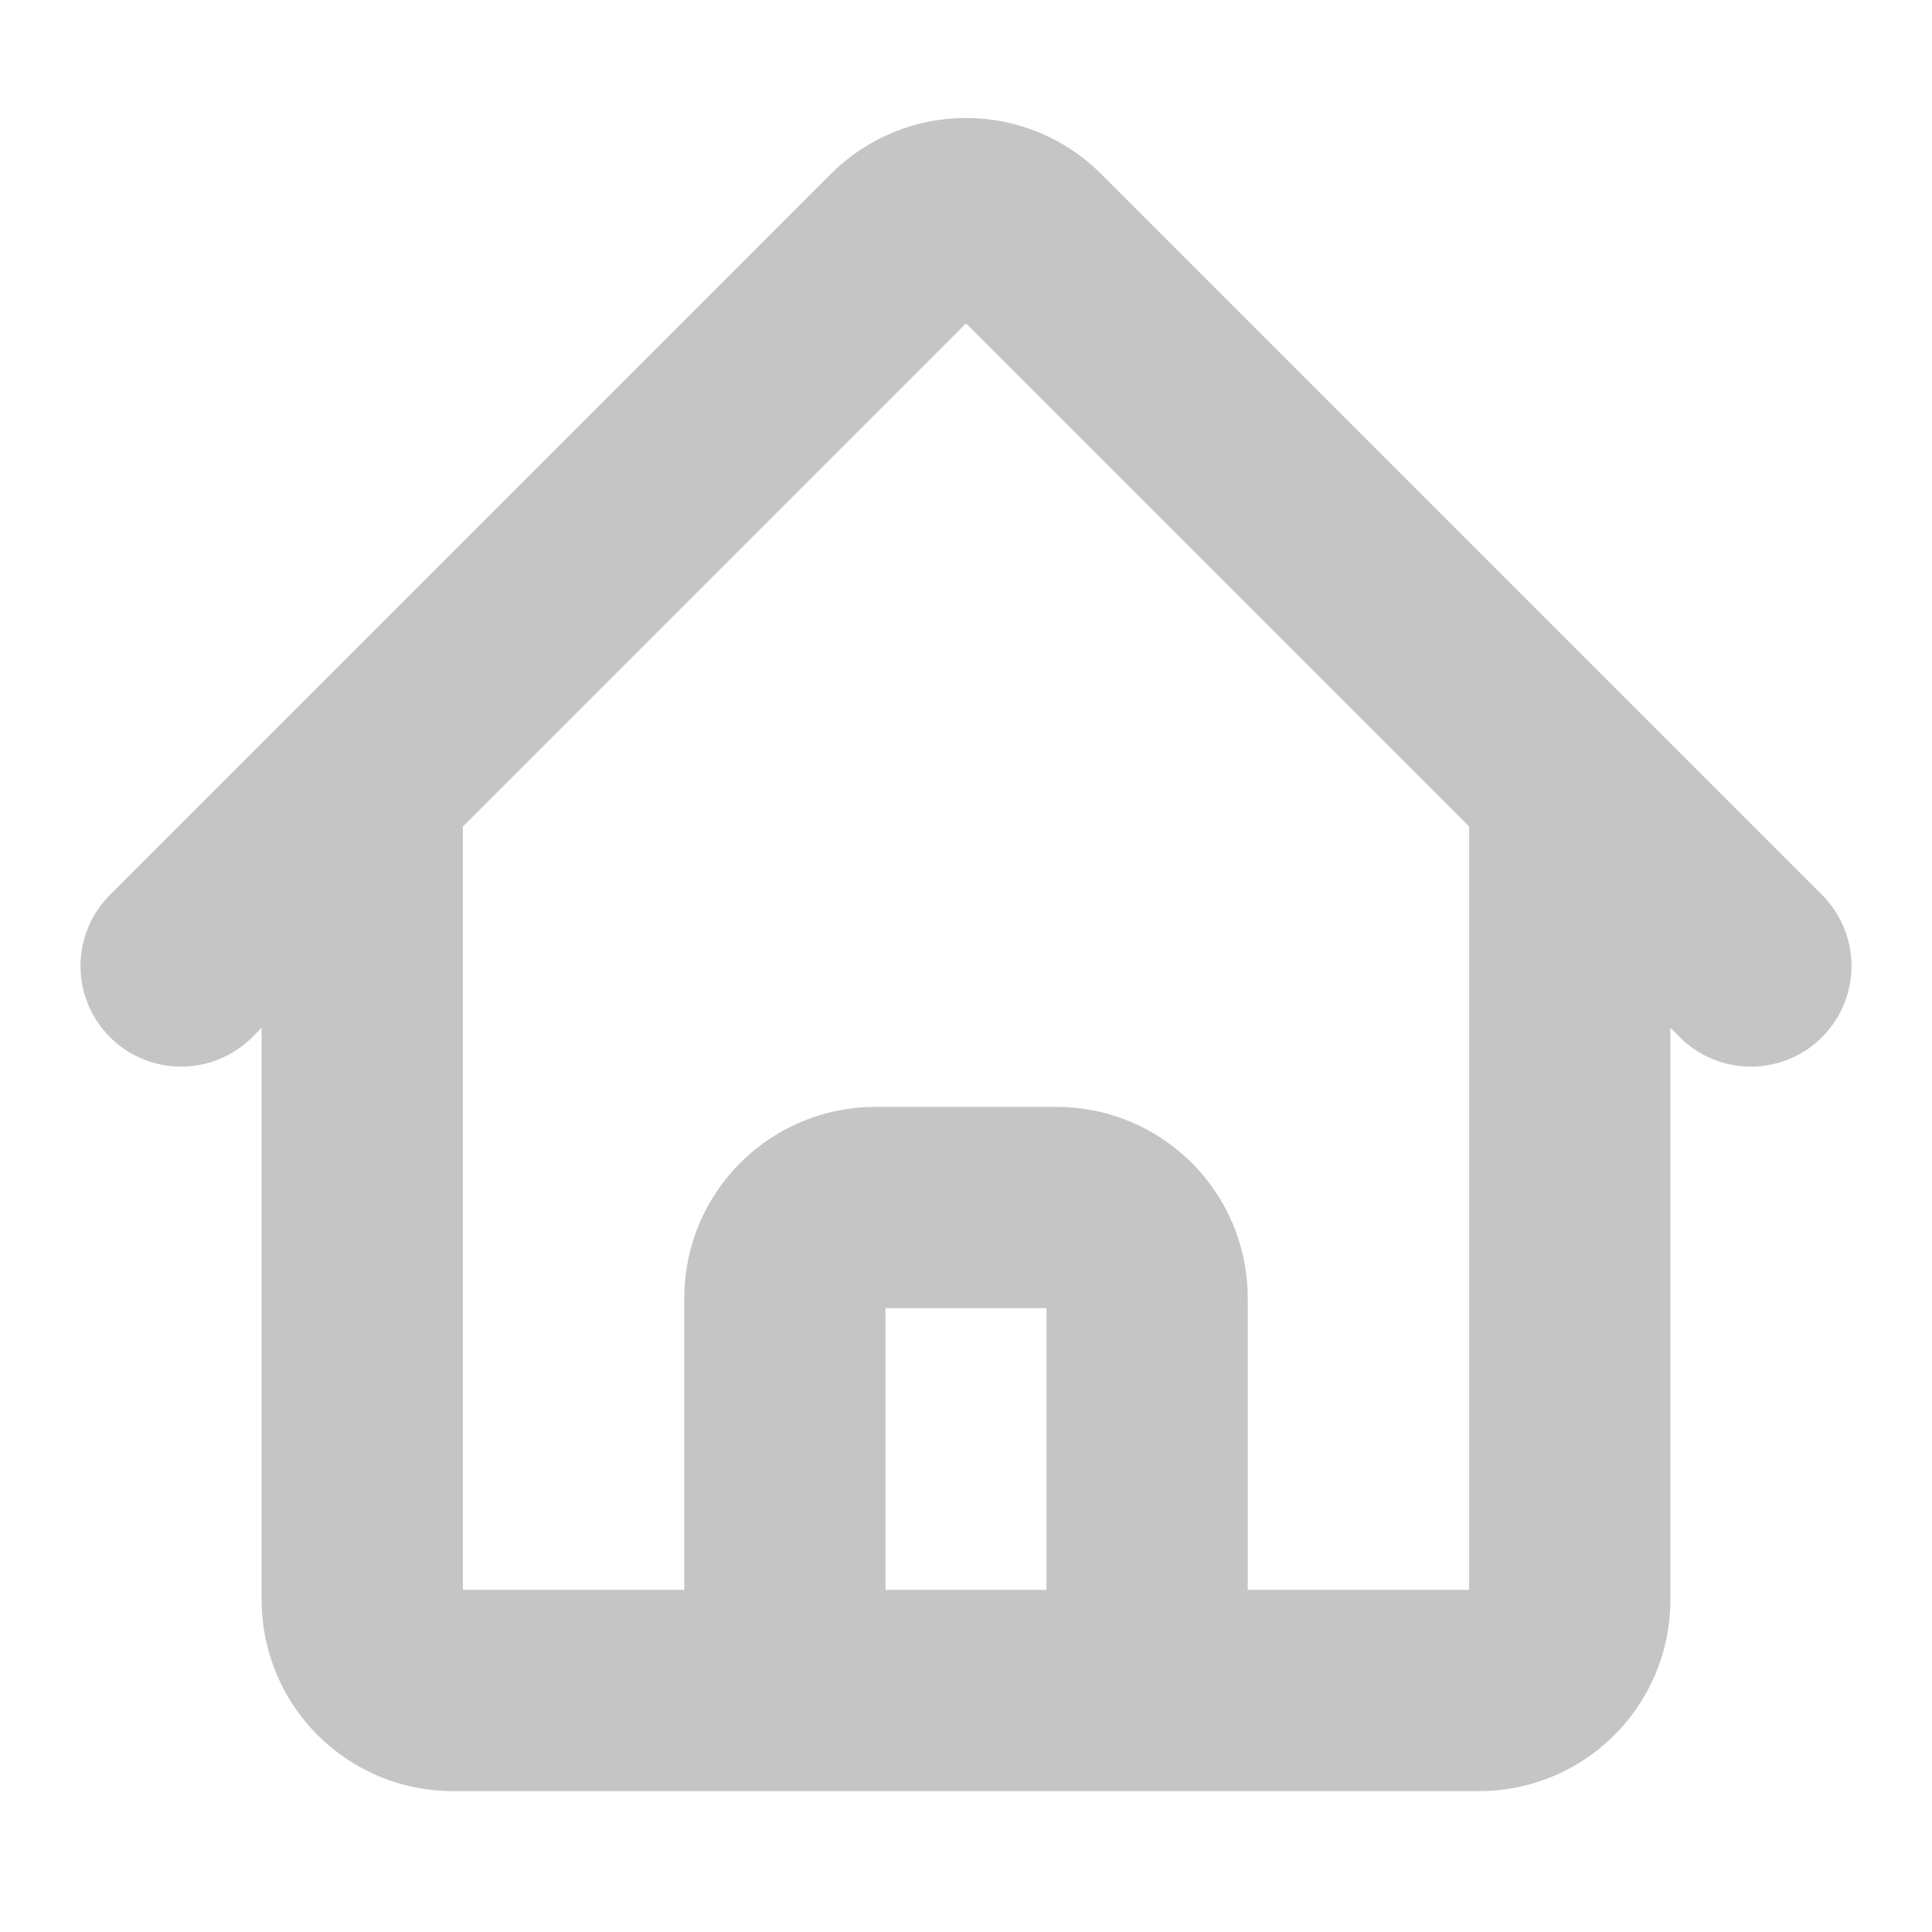
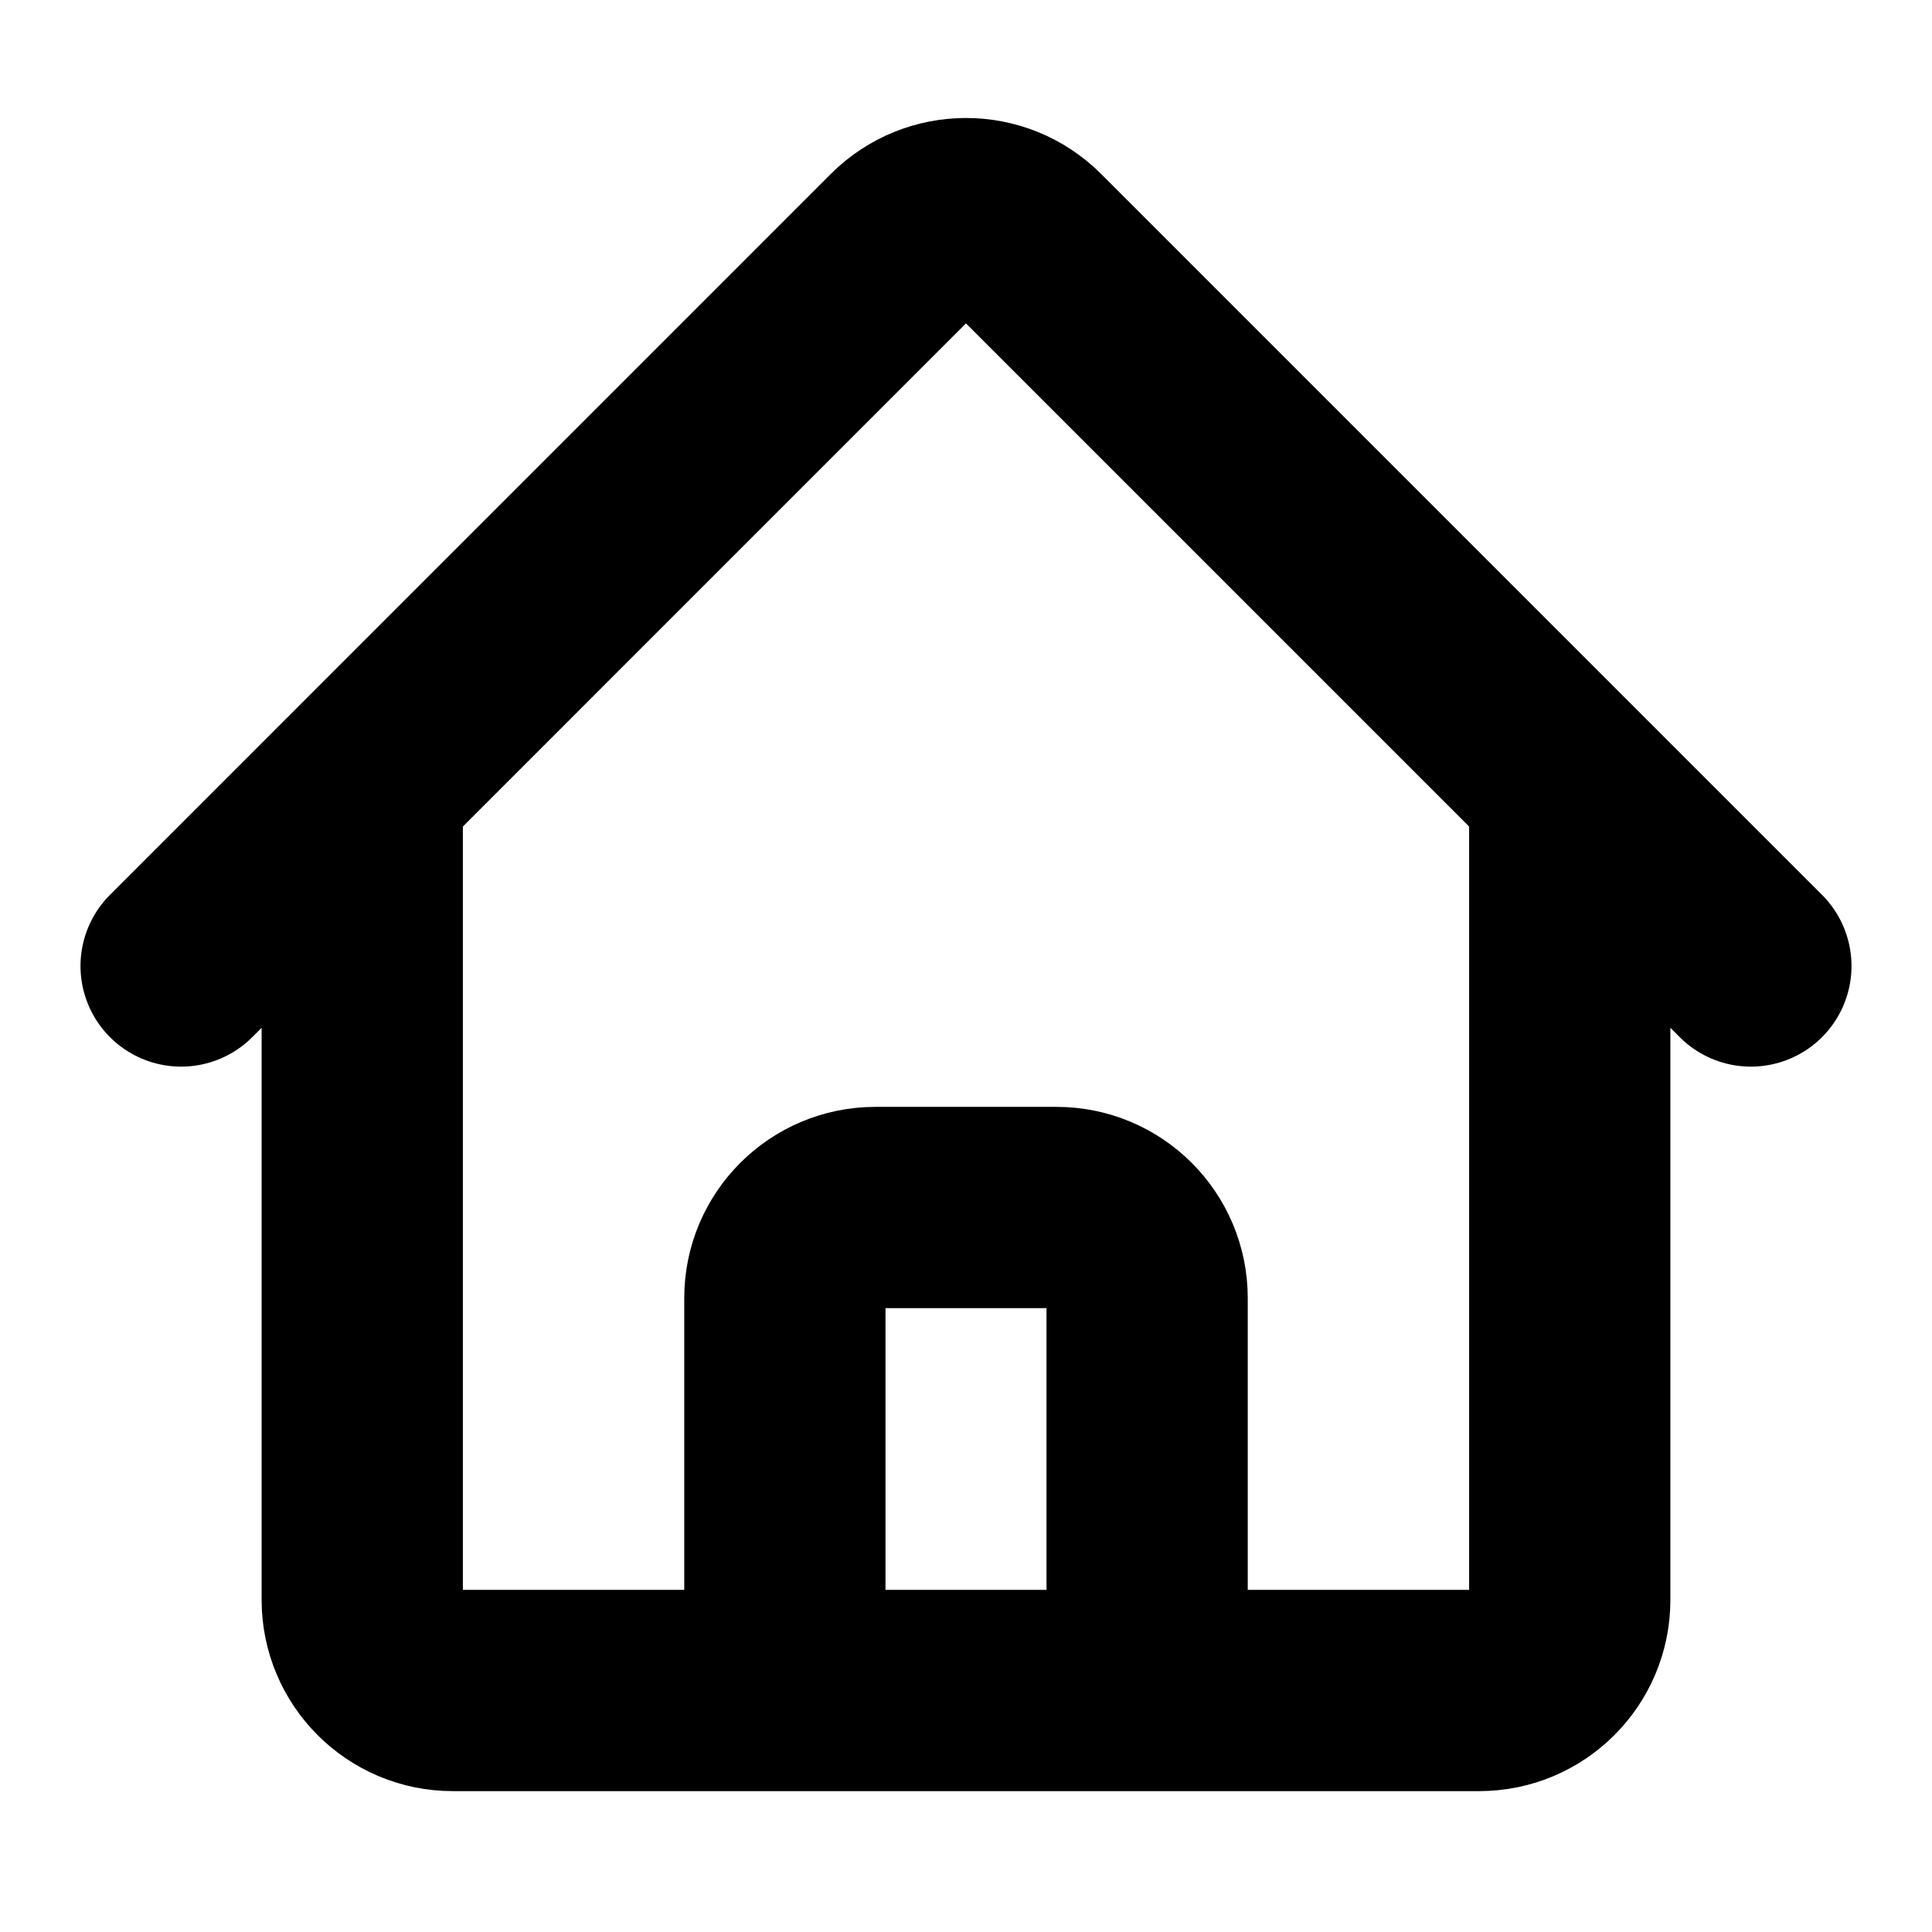
- <svg xmlns="http://www.w3.org/2000/svg" fill="none" viewBox="0 0 24 24" stroke-width="2.5" stroke="#c6c5c5" class="w-6 h-6">
+ <svg xmlns="http://www.w3.org/2000/svg" fill="none" viewBox="0 0 24 24" stroke-width="2.5" stroke="#000" class="w-6 h-6">
  <path stroke-linecap="round" stroke-linejoin="round" d="M2.25 12l8.954-8.955c.44-.439 1.152-.439 1.591 0L21.75 12M4.5 9.75v10.125c0 .621.504 1.125 1.125 1.125H9.75v-4.875c0-.621.504-1.125 1.125-1.125h2.25c.621 0 1.125.504 1.125 1.125V21h4.125c.621 0 1.125-.504 1.125-1.125V9.75M8.25 21h8.25" />
</svg>
